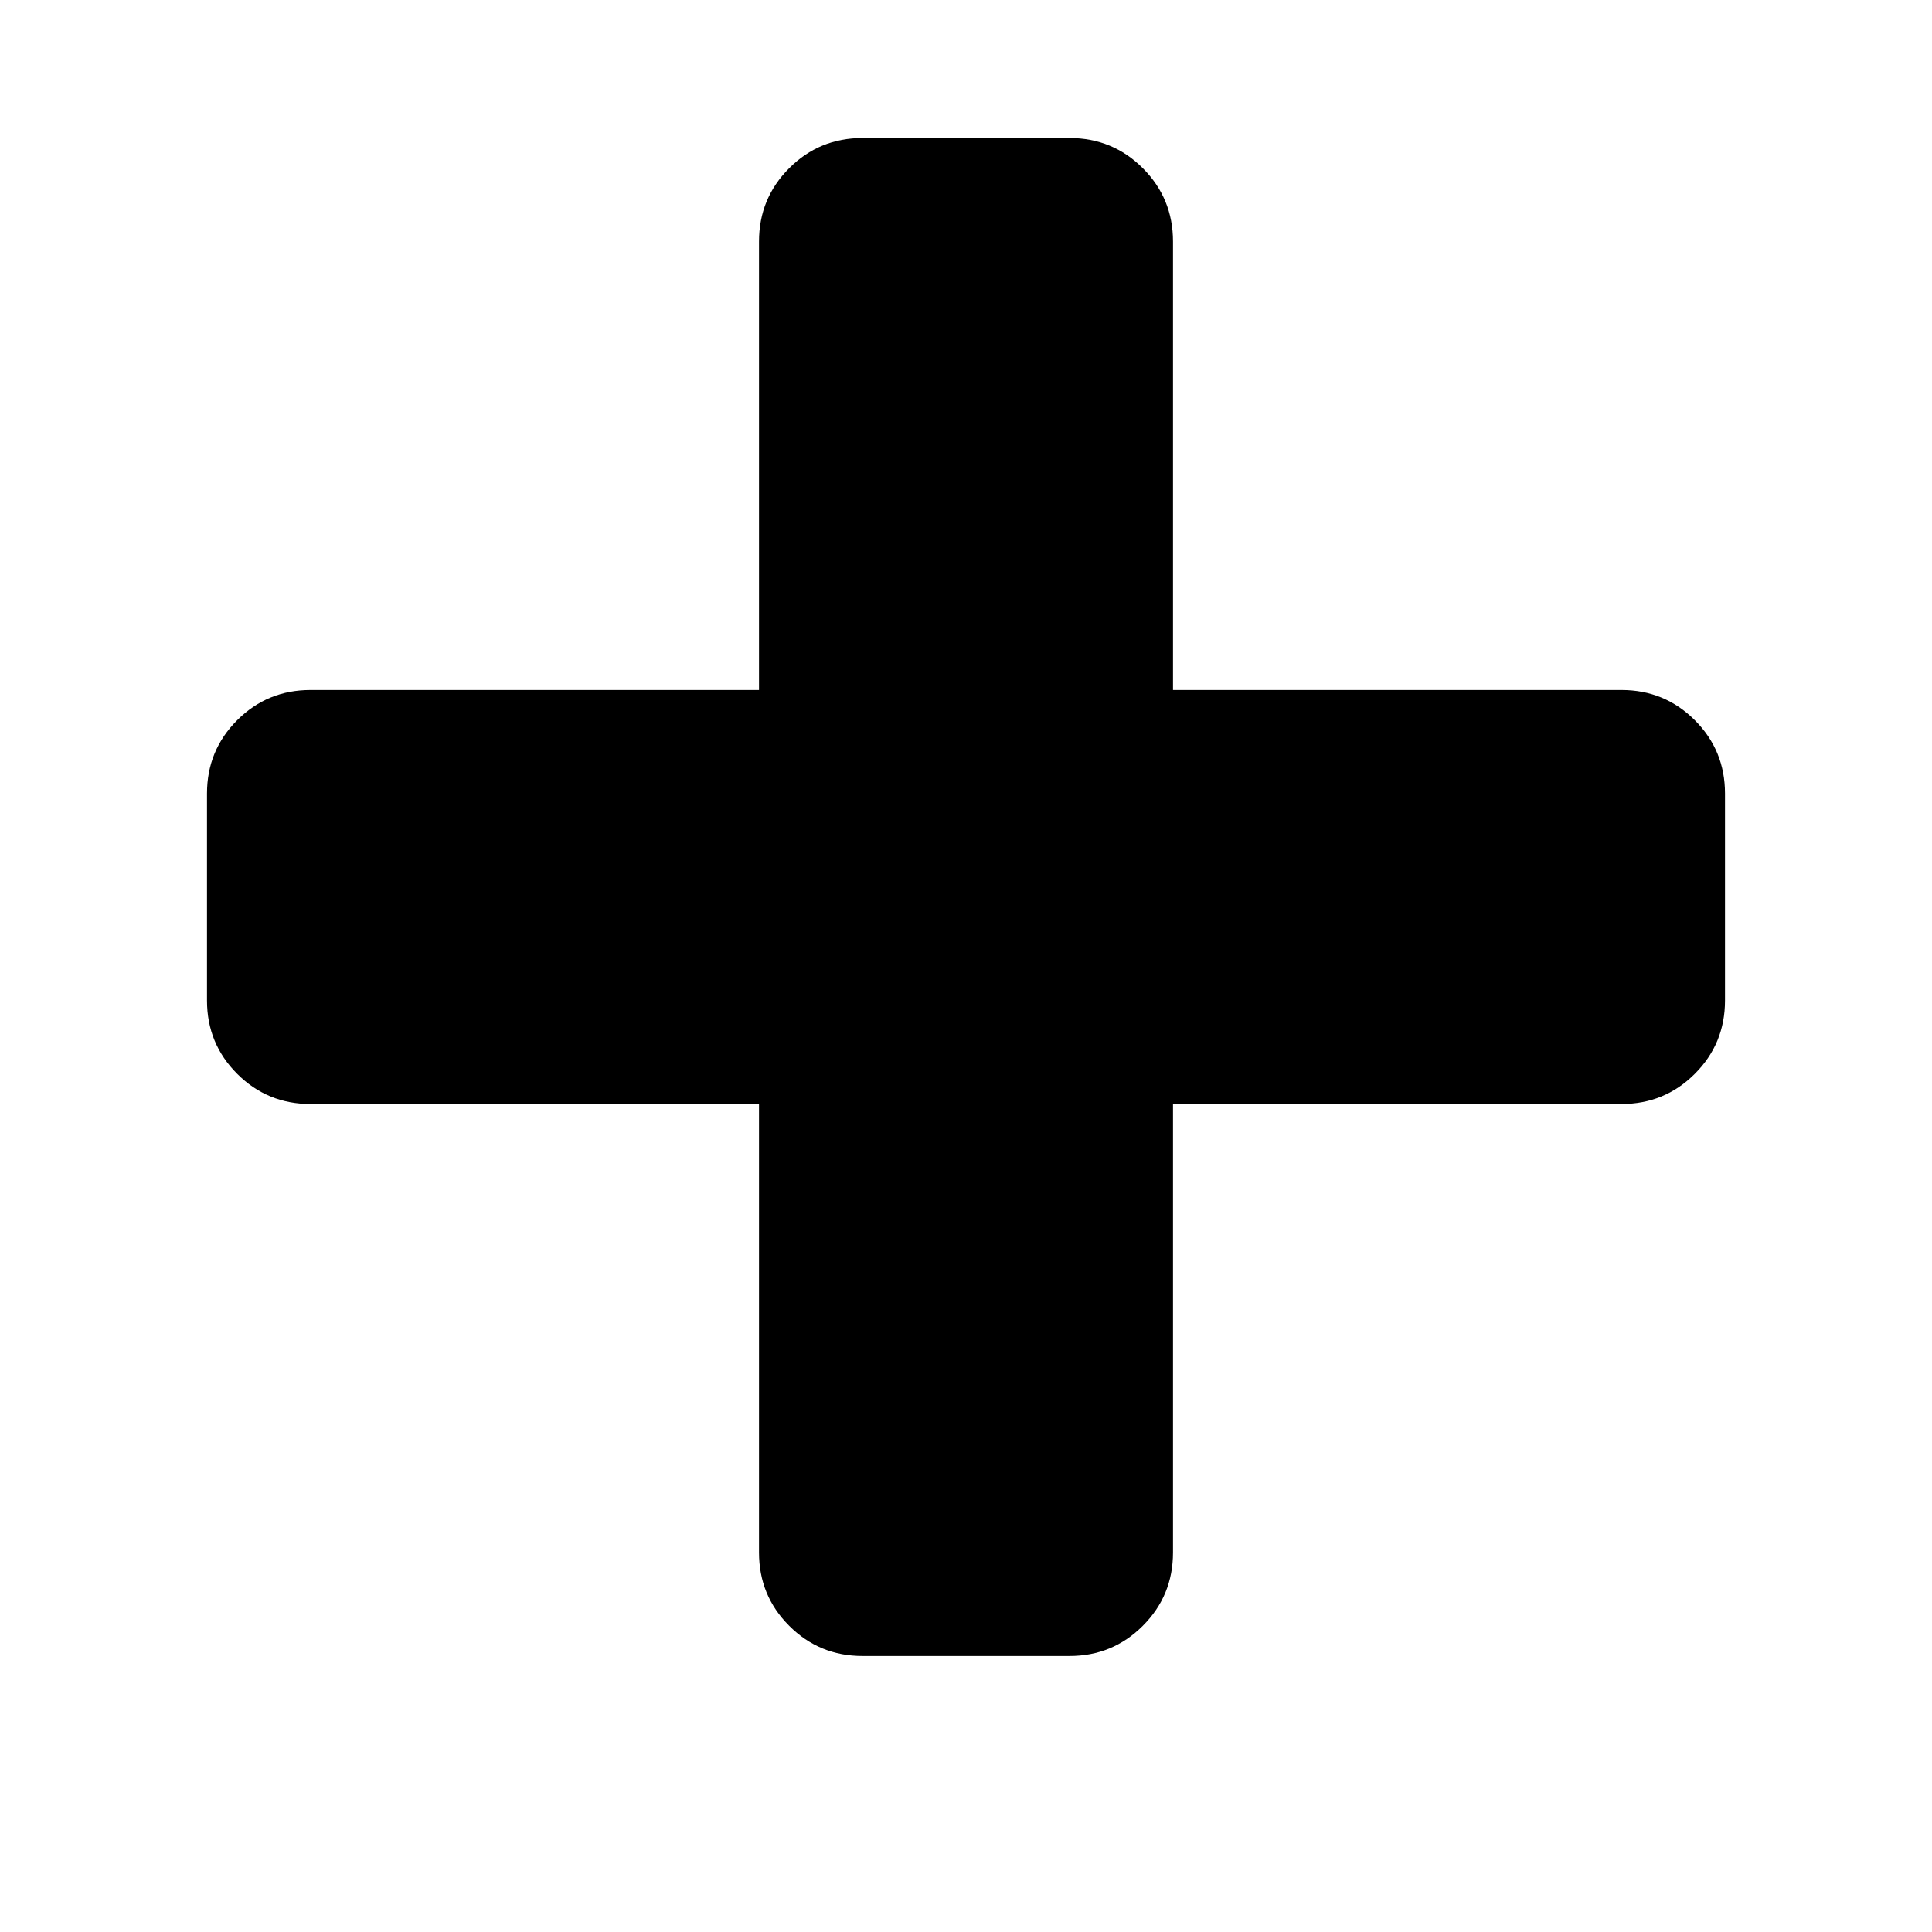
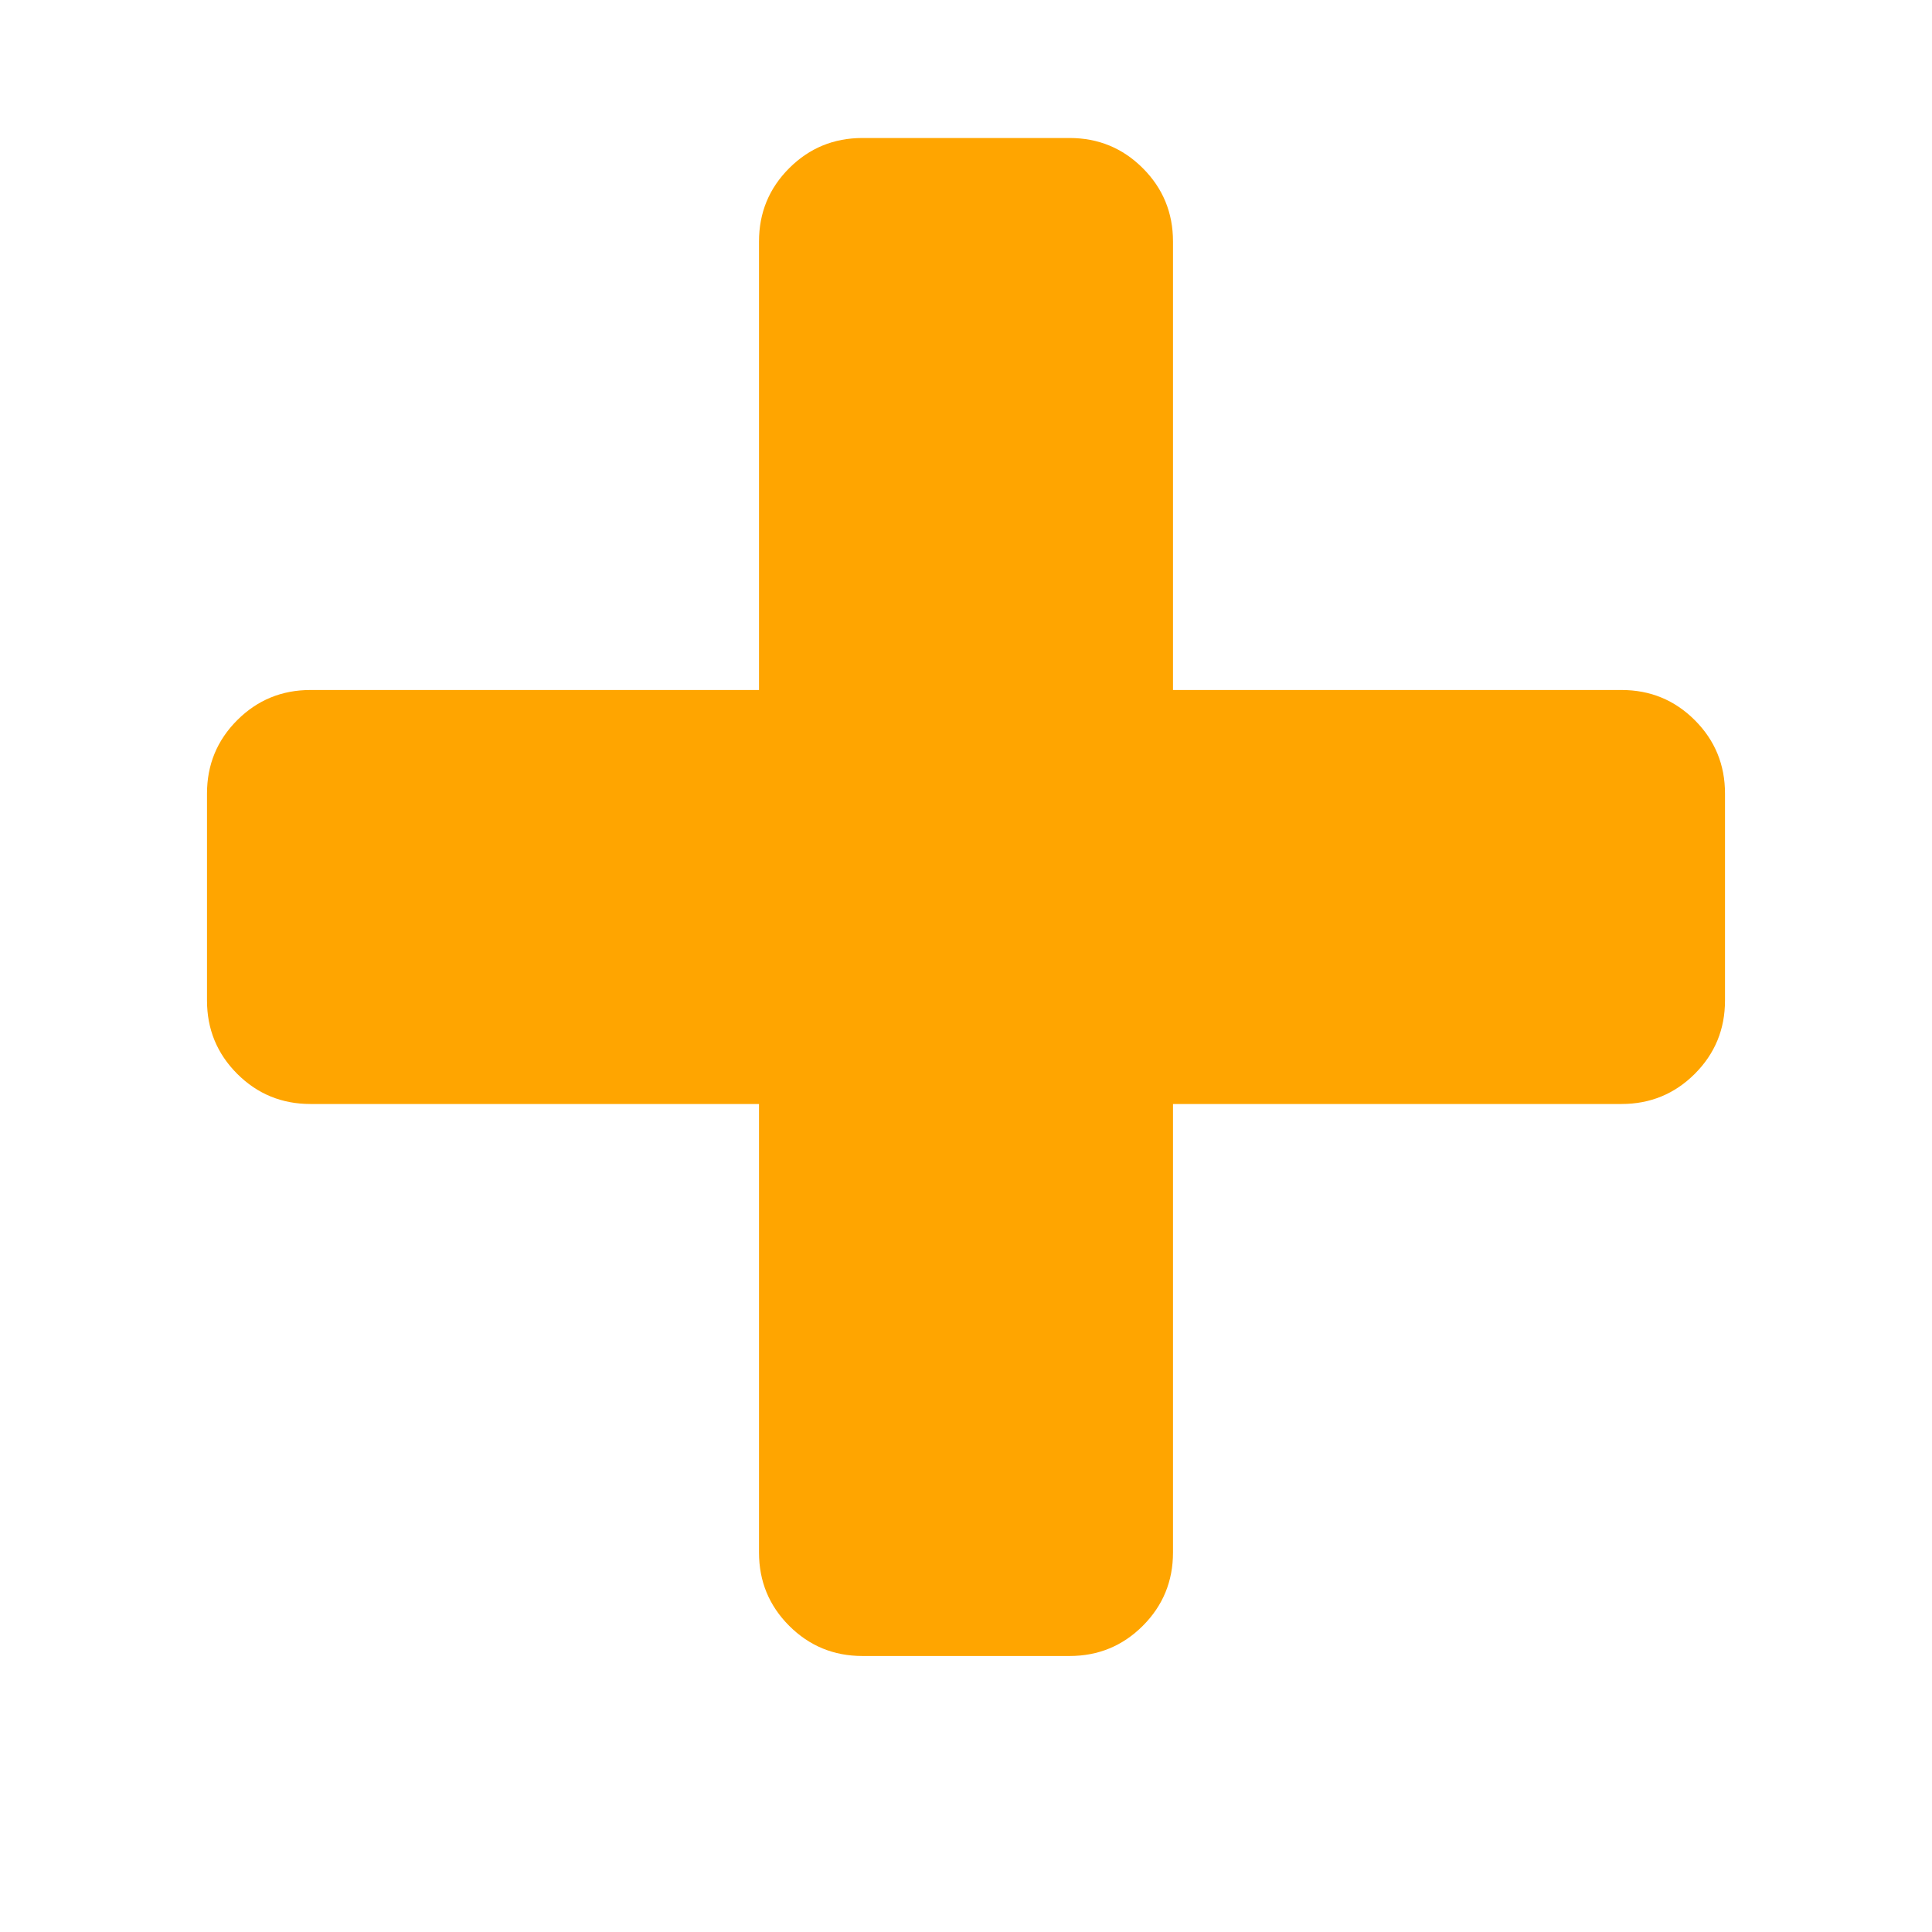
- <svg xmlns="http://www.w3.org/2000/svg" width="24" heigth="24" viewBox="0 0 1792 1792">
+ <svg xmlns="http://www.w3.org/2000/svg" fill="orange" width="24" heigth="24" viewBox="0 0 1792 1792">
  <path d="M1600 736v192q0 40-28 68t-68 28h-416v416q0 40-28 68t-68 28H800q-40 0-68-28t-28-68v-416H288q-40 0-68-28t-28-68V736q0-40 28-68t68-28h416V224q0-40 28-68t68-28h192q40 0 68 28t28 68v416h416q40 0 68 28t28 68z" />
</svg>
